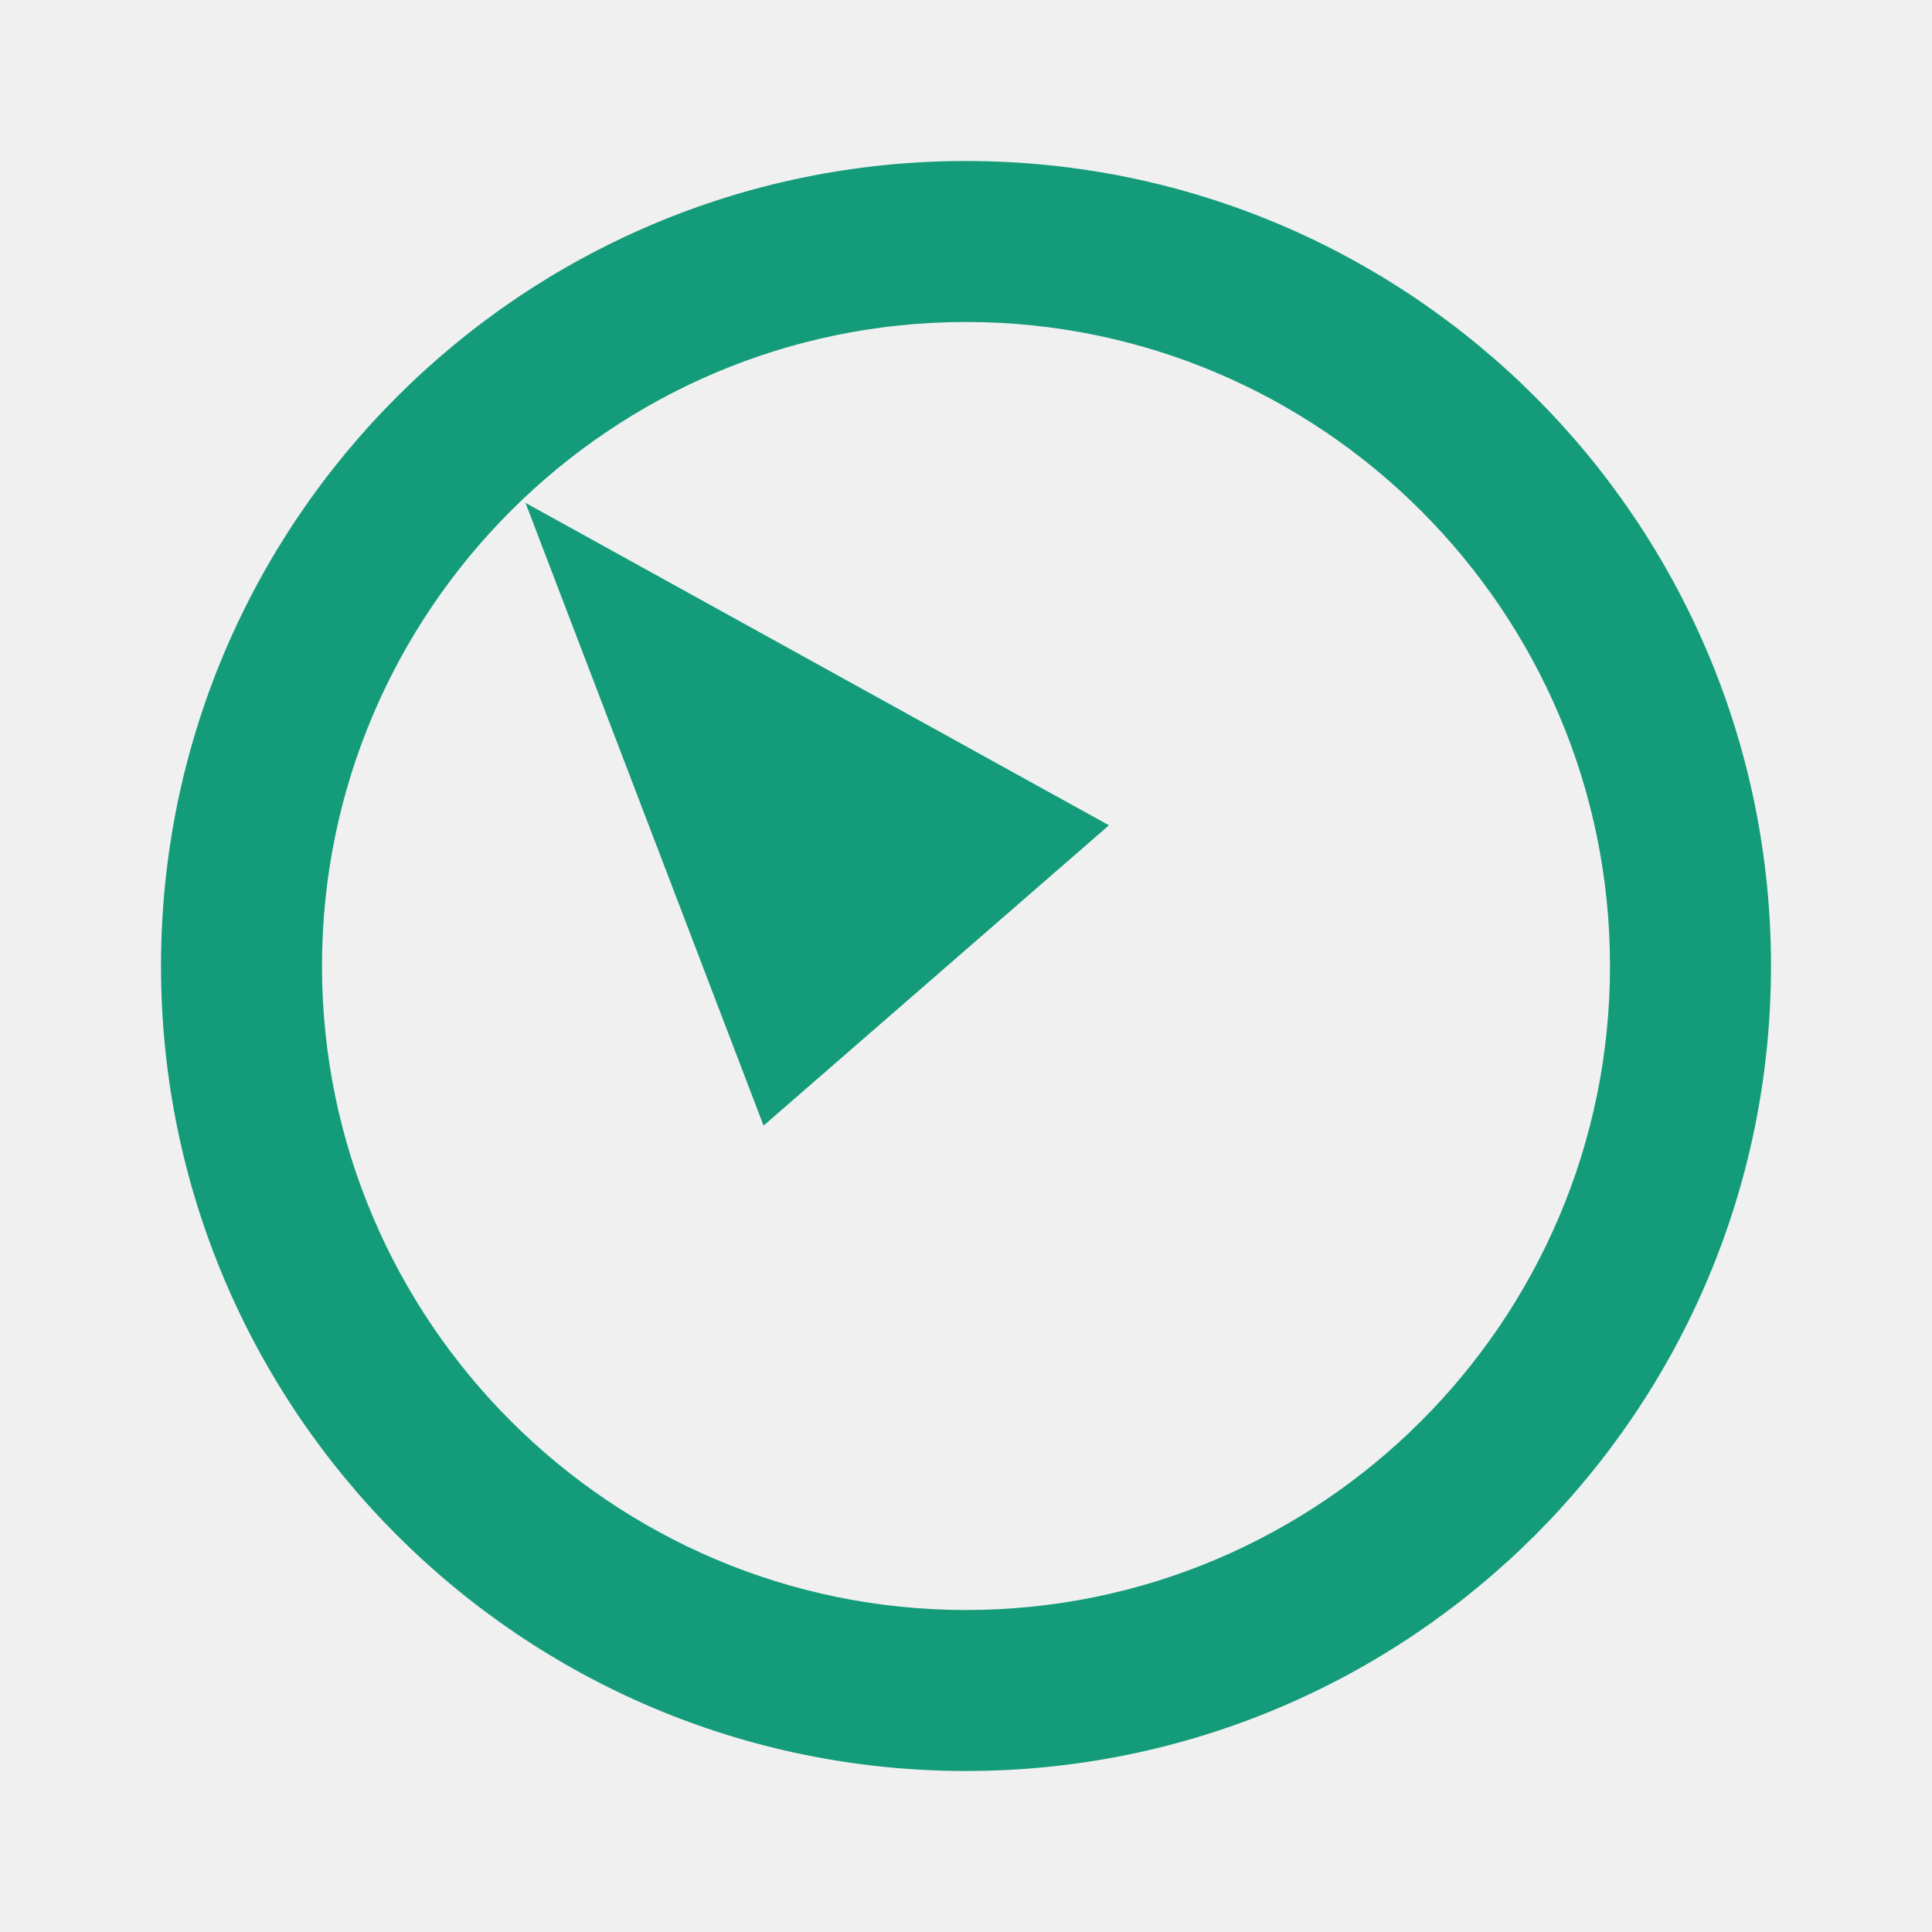
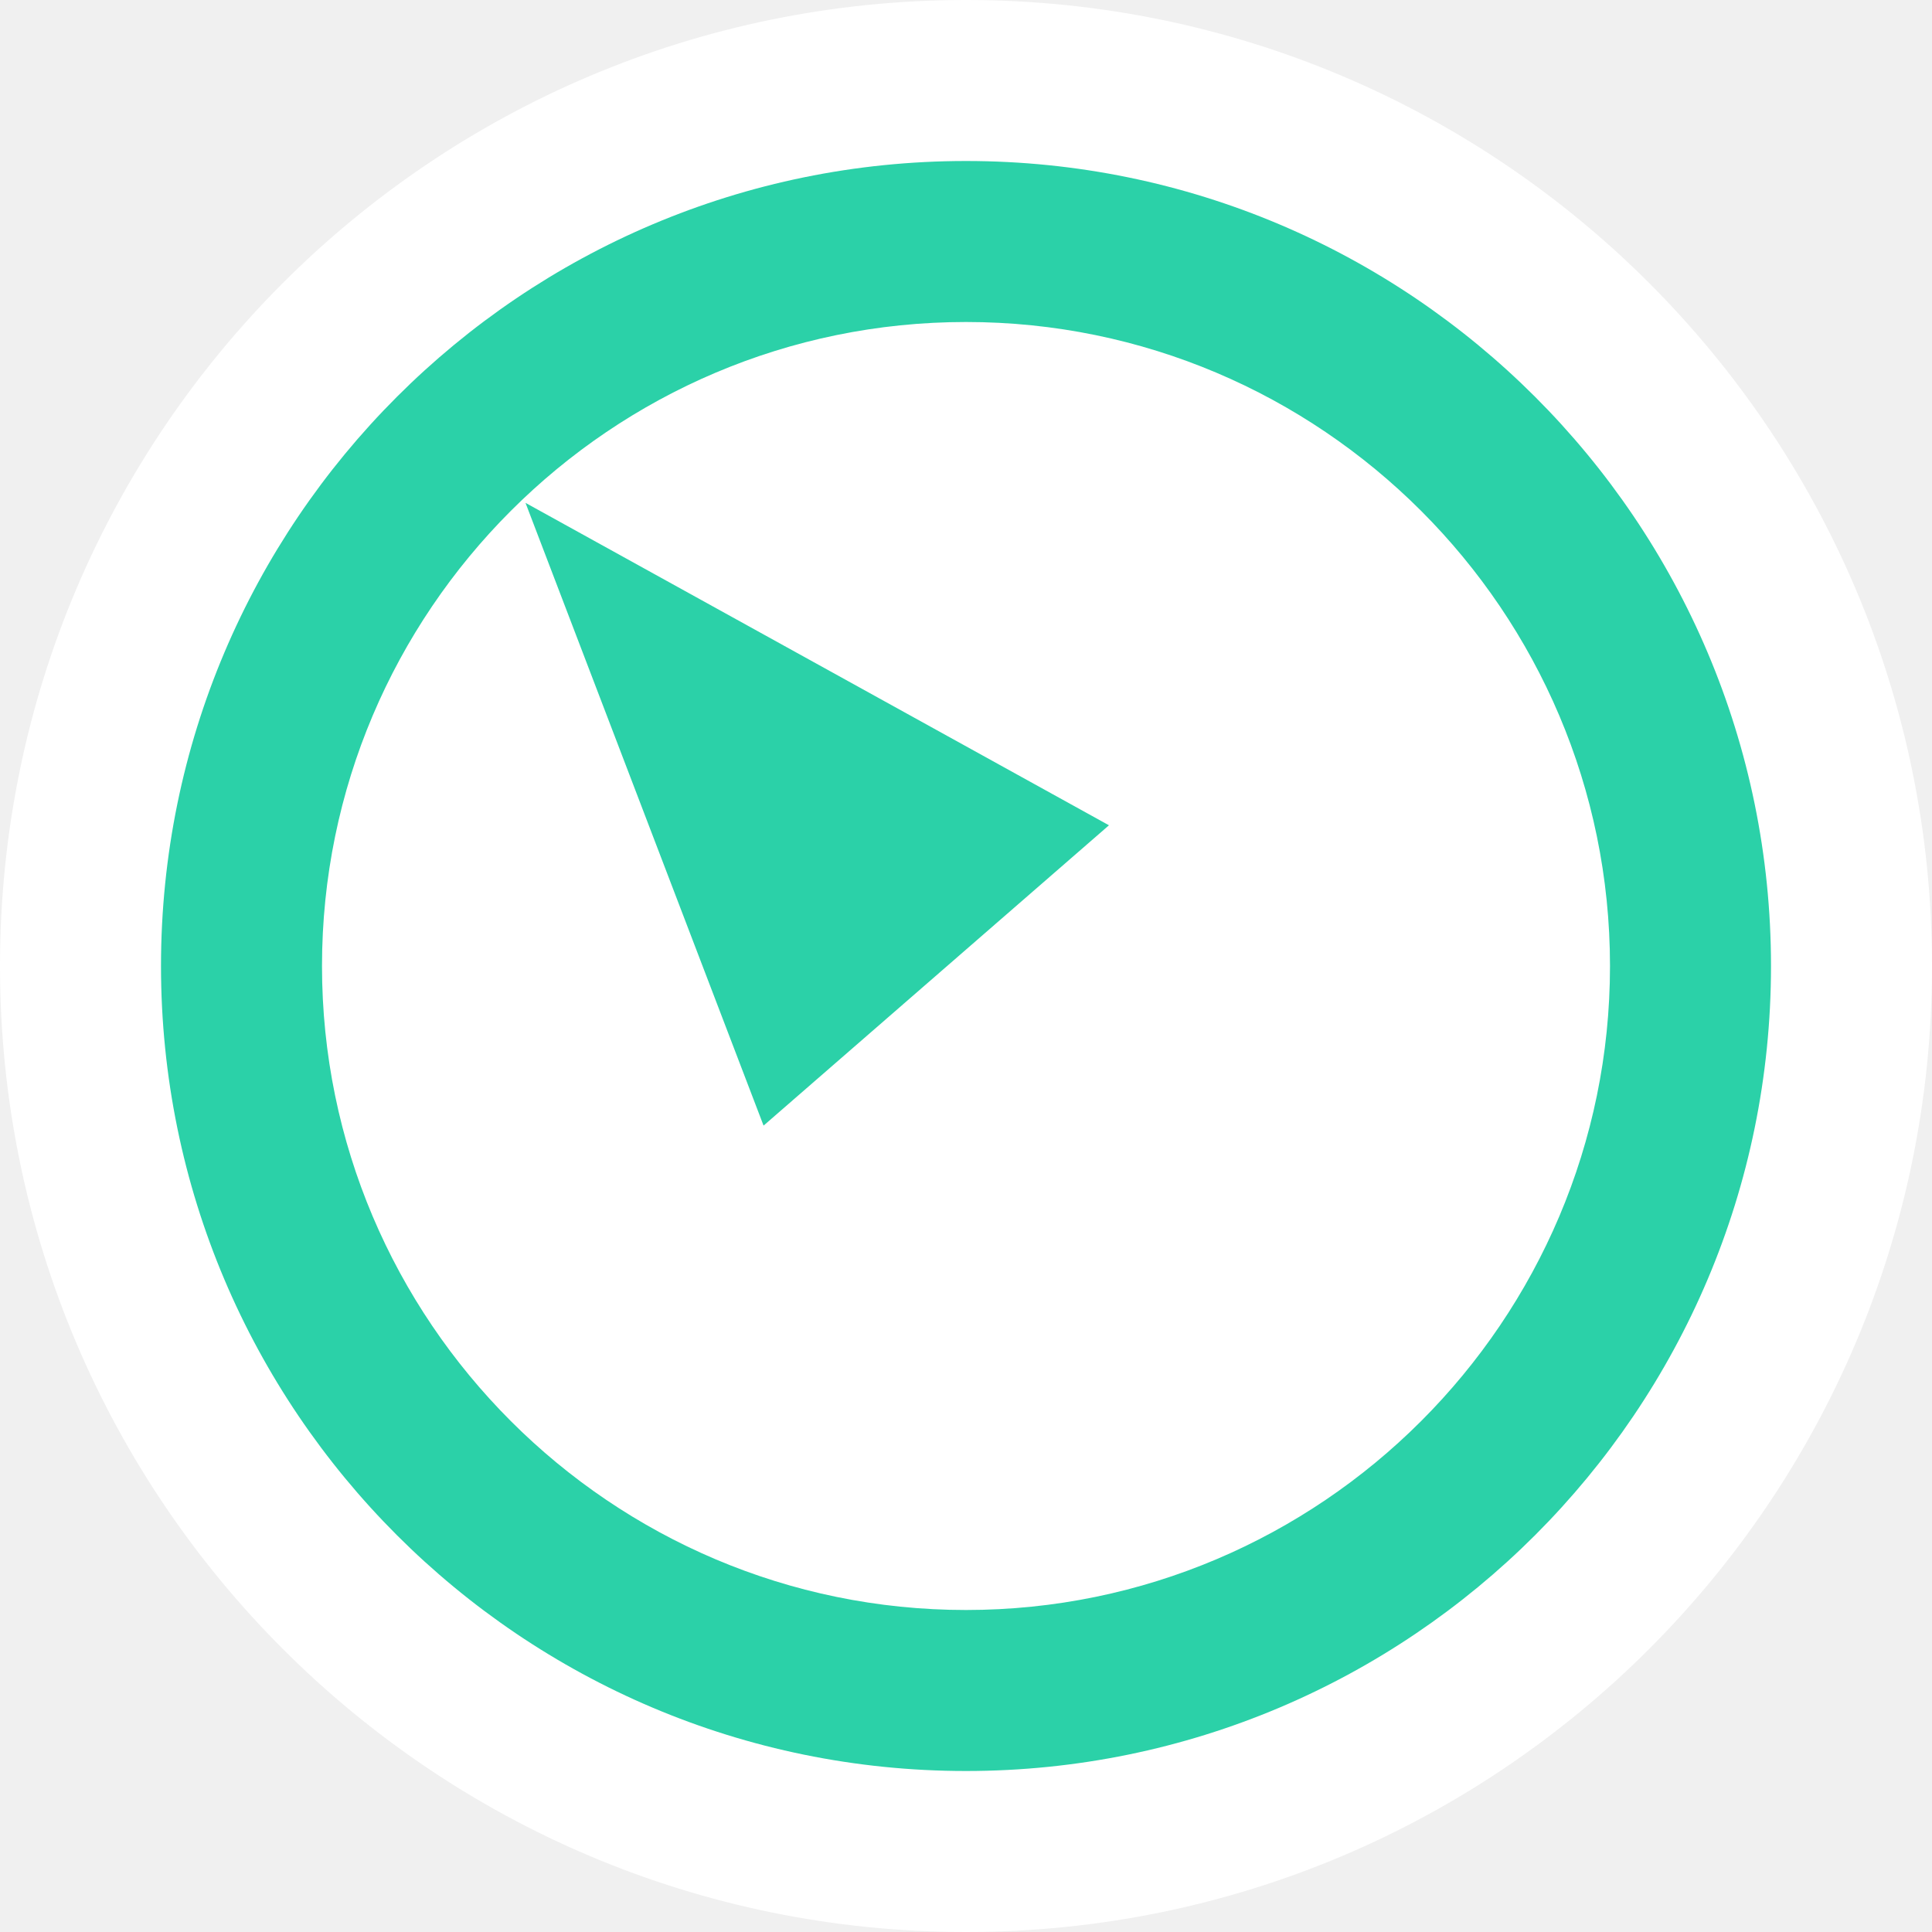
<svg xmlns="http://www.w3.org/2000/svg" width="18px" height="18px" viewBox="0 0 18 18" version="1.1">
  <g id="Page-1" stroke="none" stroke-width="1" fill="none" fill-rule="evenodd">
-     <g id="Artboard" transform="translate(-37, -5)">
-       <g id="explore-black-18dp-copy" transform="translate(37, 5)">
-         <polygon id="Path" points="0 0 18 0 18 18 0 18" />
-         <path d="M7.114,10.487 L10.332,7.689 L4.896,4.685 L7.114,10.487 Z M9,1.5 C4.86,1.5 1.5,4.86 1.5,9 C1.5,13.14 4.86,16.5 9,16.5 C13.14,16.5 16.5,13.14 16.5,9 C16.5,4.86 13.14,1.5 9,1.5 Z M9,15 C5.692,15 3,12.307 3,9 C3,5.692 5.692,3 9,3 C12.307,3 15,5.692 15,9 C15,12.307 12.307,15 9,15 Z" id="Shape" fill="#149C7A" fill-rule="nonzero" />
+     <g id="Artboard" transform="translate(-65, -38)">
+       <g id="explore-black-18dp-copy" transform="translate(65, 38)">
+         <circle id="Oval" fill="#FFFFFF" cx="9" cy="9" r="9" />
+         <path d="M7.114,10.487 L10.332,7.689 L4.896,4.685 L7.114,10.487 Z M9,1.5 C4.86,1.5 1.5,4.86 1.5,9 C1.5,13.14 4.86,16.5 9,16.5 C13.14,16.5 16.5,13.14 16.5,9 C16.5,4.86 13.14,1.5 9,1.5 Z M9,15 C5.692,15 3,12.307 3,9 C3,5.692 5.692,3 9,3 C12.307,3 15,5.692 15,9 C15,12.307 12.307,15 9,15 Z" id="Shape" fill="#2BD1A8" fill-rule="nonzero" />
      </g>
    </g>
  </g>
</svg>
